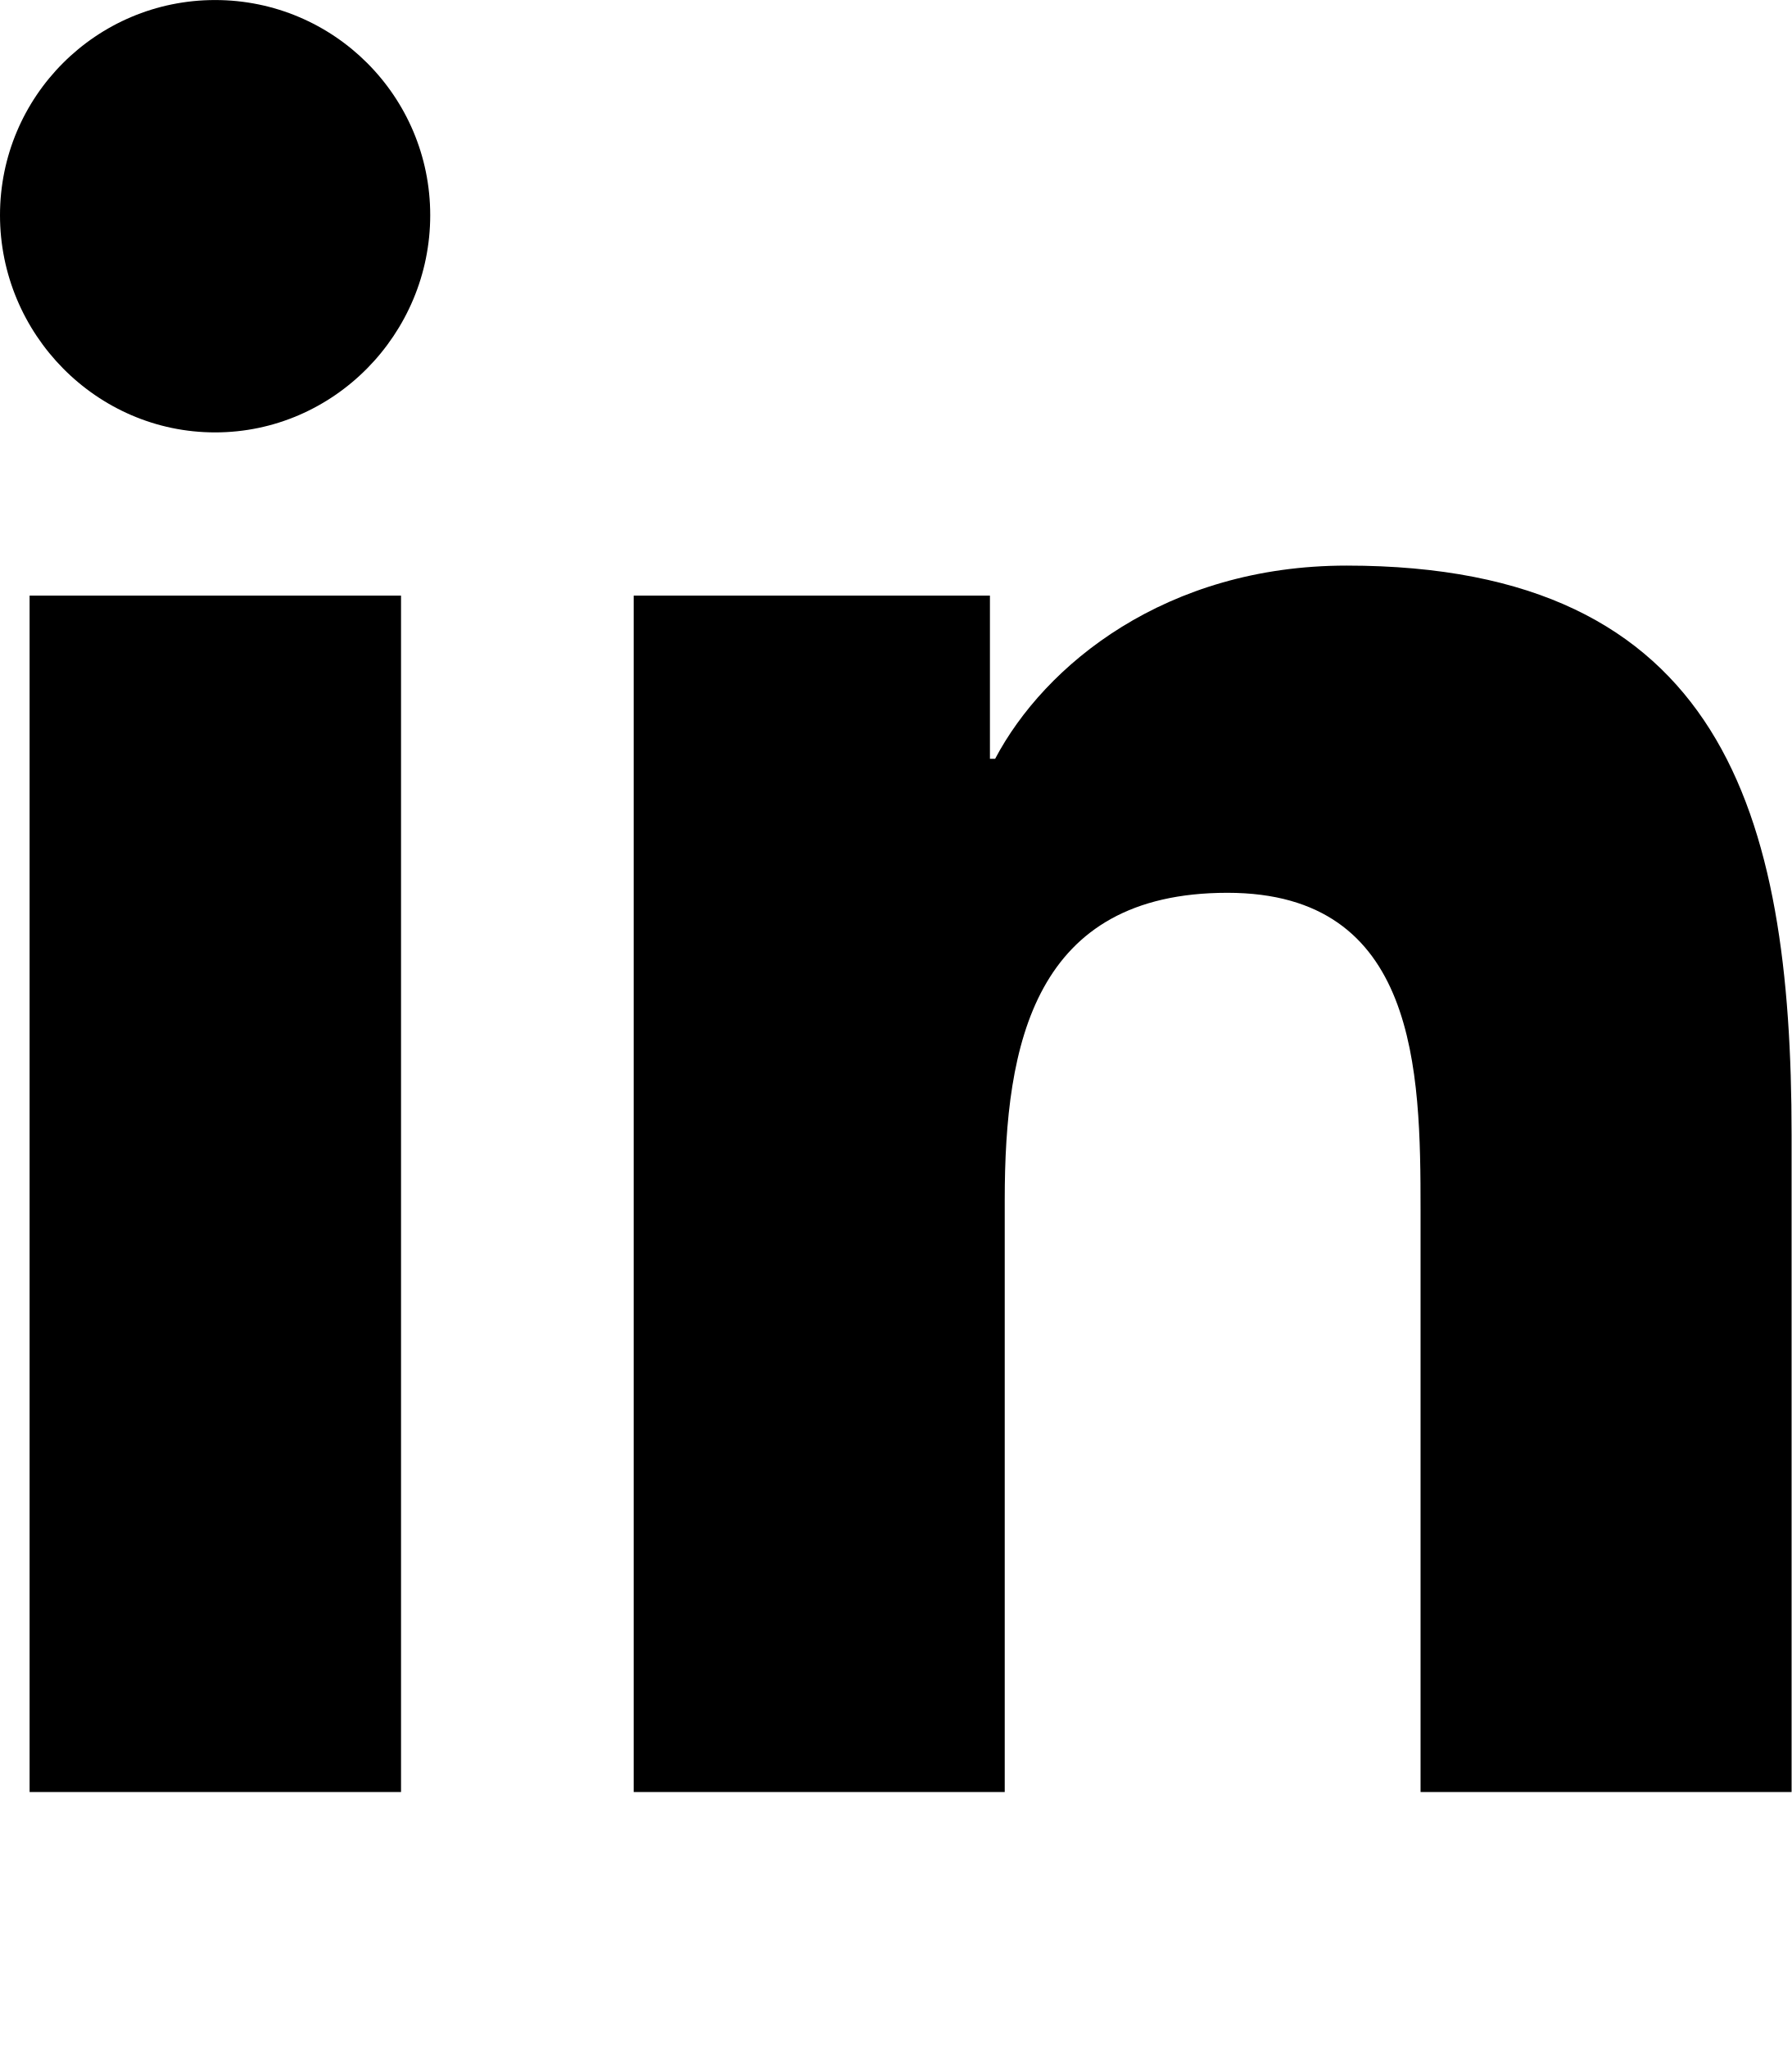
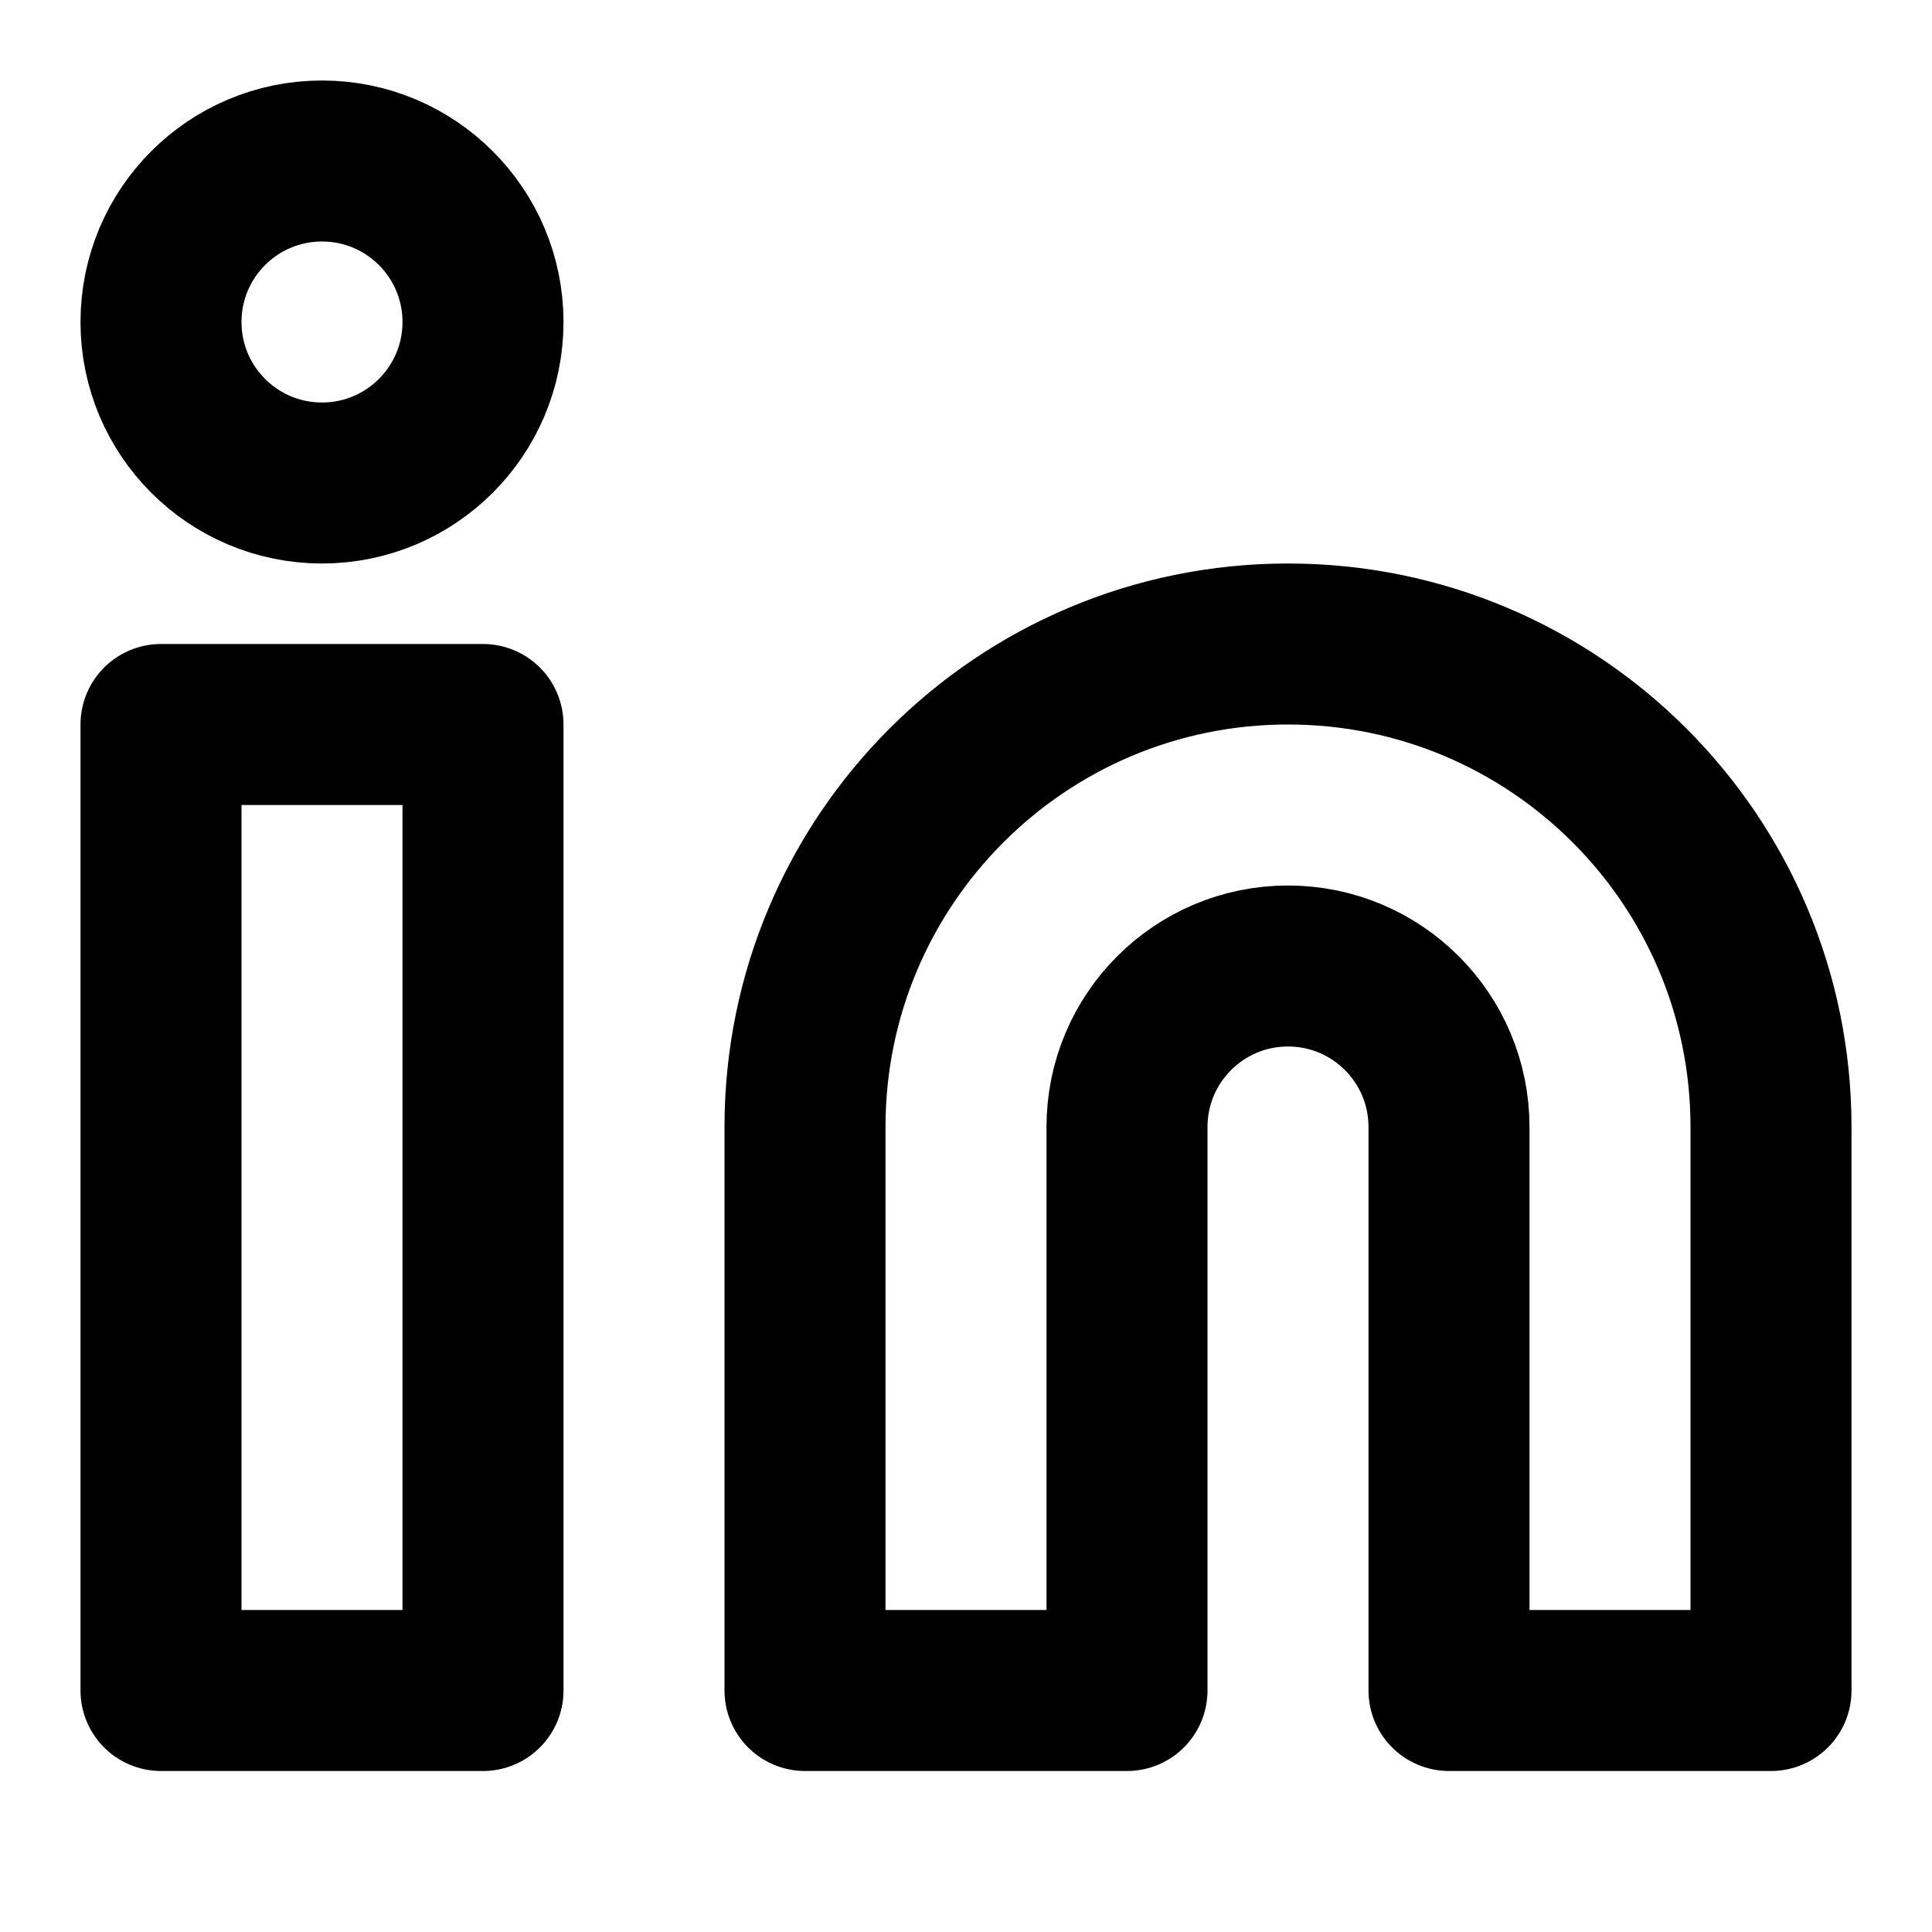
- <svg xmlns="http://www.w3.org/2000/svg" aria-hidden="true" focusable="false" data-prefix="fab" data-icon="linkedin-in" class="svg-inline--fa fa-linkedin-in fa-w-14" role="img" viewBox="0 0 448 512">
-   <path fill="currentColor" d="M100.28 448H7.4V148.9h92.88zM53.79 108.1C24.09 108.1 0 83.5 0 53.8a53.79 53.79 0 0 1 107.58 0c0 29.7-24.1 54.3-53.79 54.3zM447.9 448h-92.68V302.4c0-34.7-.7-79.2-48.29-79.2-48.29 0-55.69 37.7-55.69 76.7V448h-92.78V148.9h89.08v40.8h1.3c12.4-23.5 42.69-48.3 87.88-48.3 94 0 111.28 61.9 111.28 142.3V448z" />
+ <svg xmlns="http://www.w3.org/2000/svg" width="24" height="24" viewBox="0 0 24 24" fill="none" stroke="currentColor" stroke-width="2" stroke-linecap="round" stroke-linejoin="round" class="feather feather-linkedin">
+   <path d="M16 8a6 6 0 0 1 6 6v7h-4v-7a2 2 0 0 0-2-2 2 2 0 0 0-2 2v7h-4v-7a6 6 0 0 1 6-6z" />
+   <rect x="2" y="9" width="4" height="12" />
+   <circle cx="4" cy="4" r="2" />
</svg>
